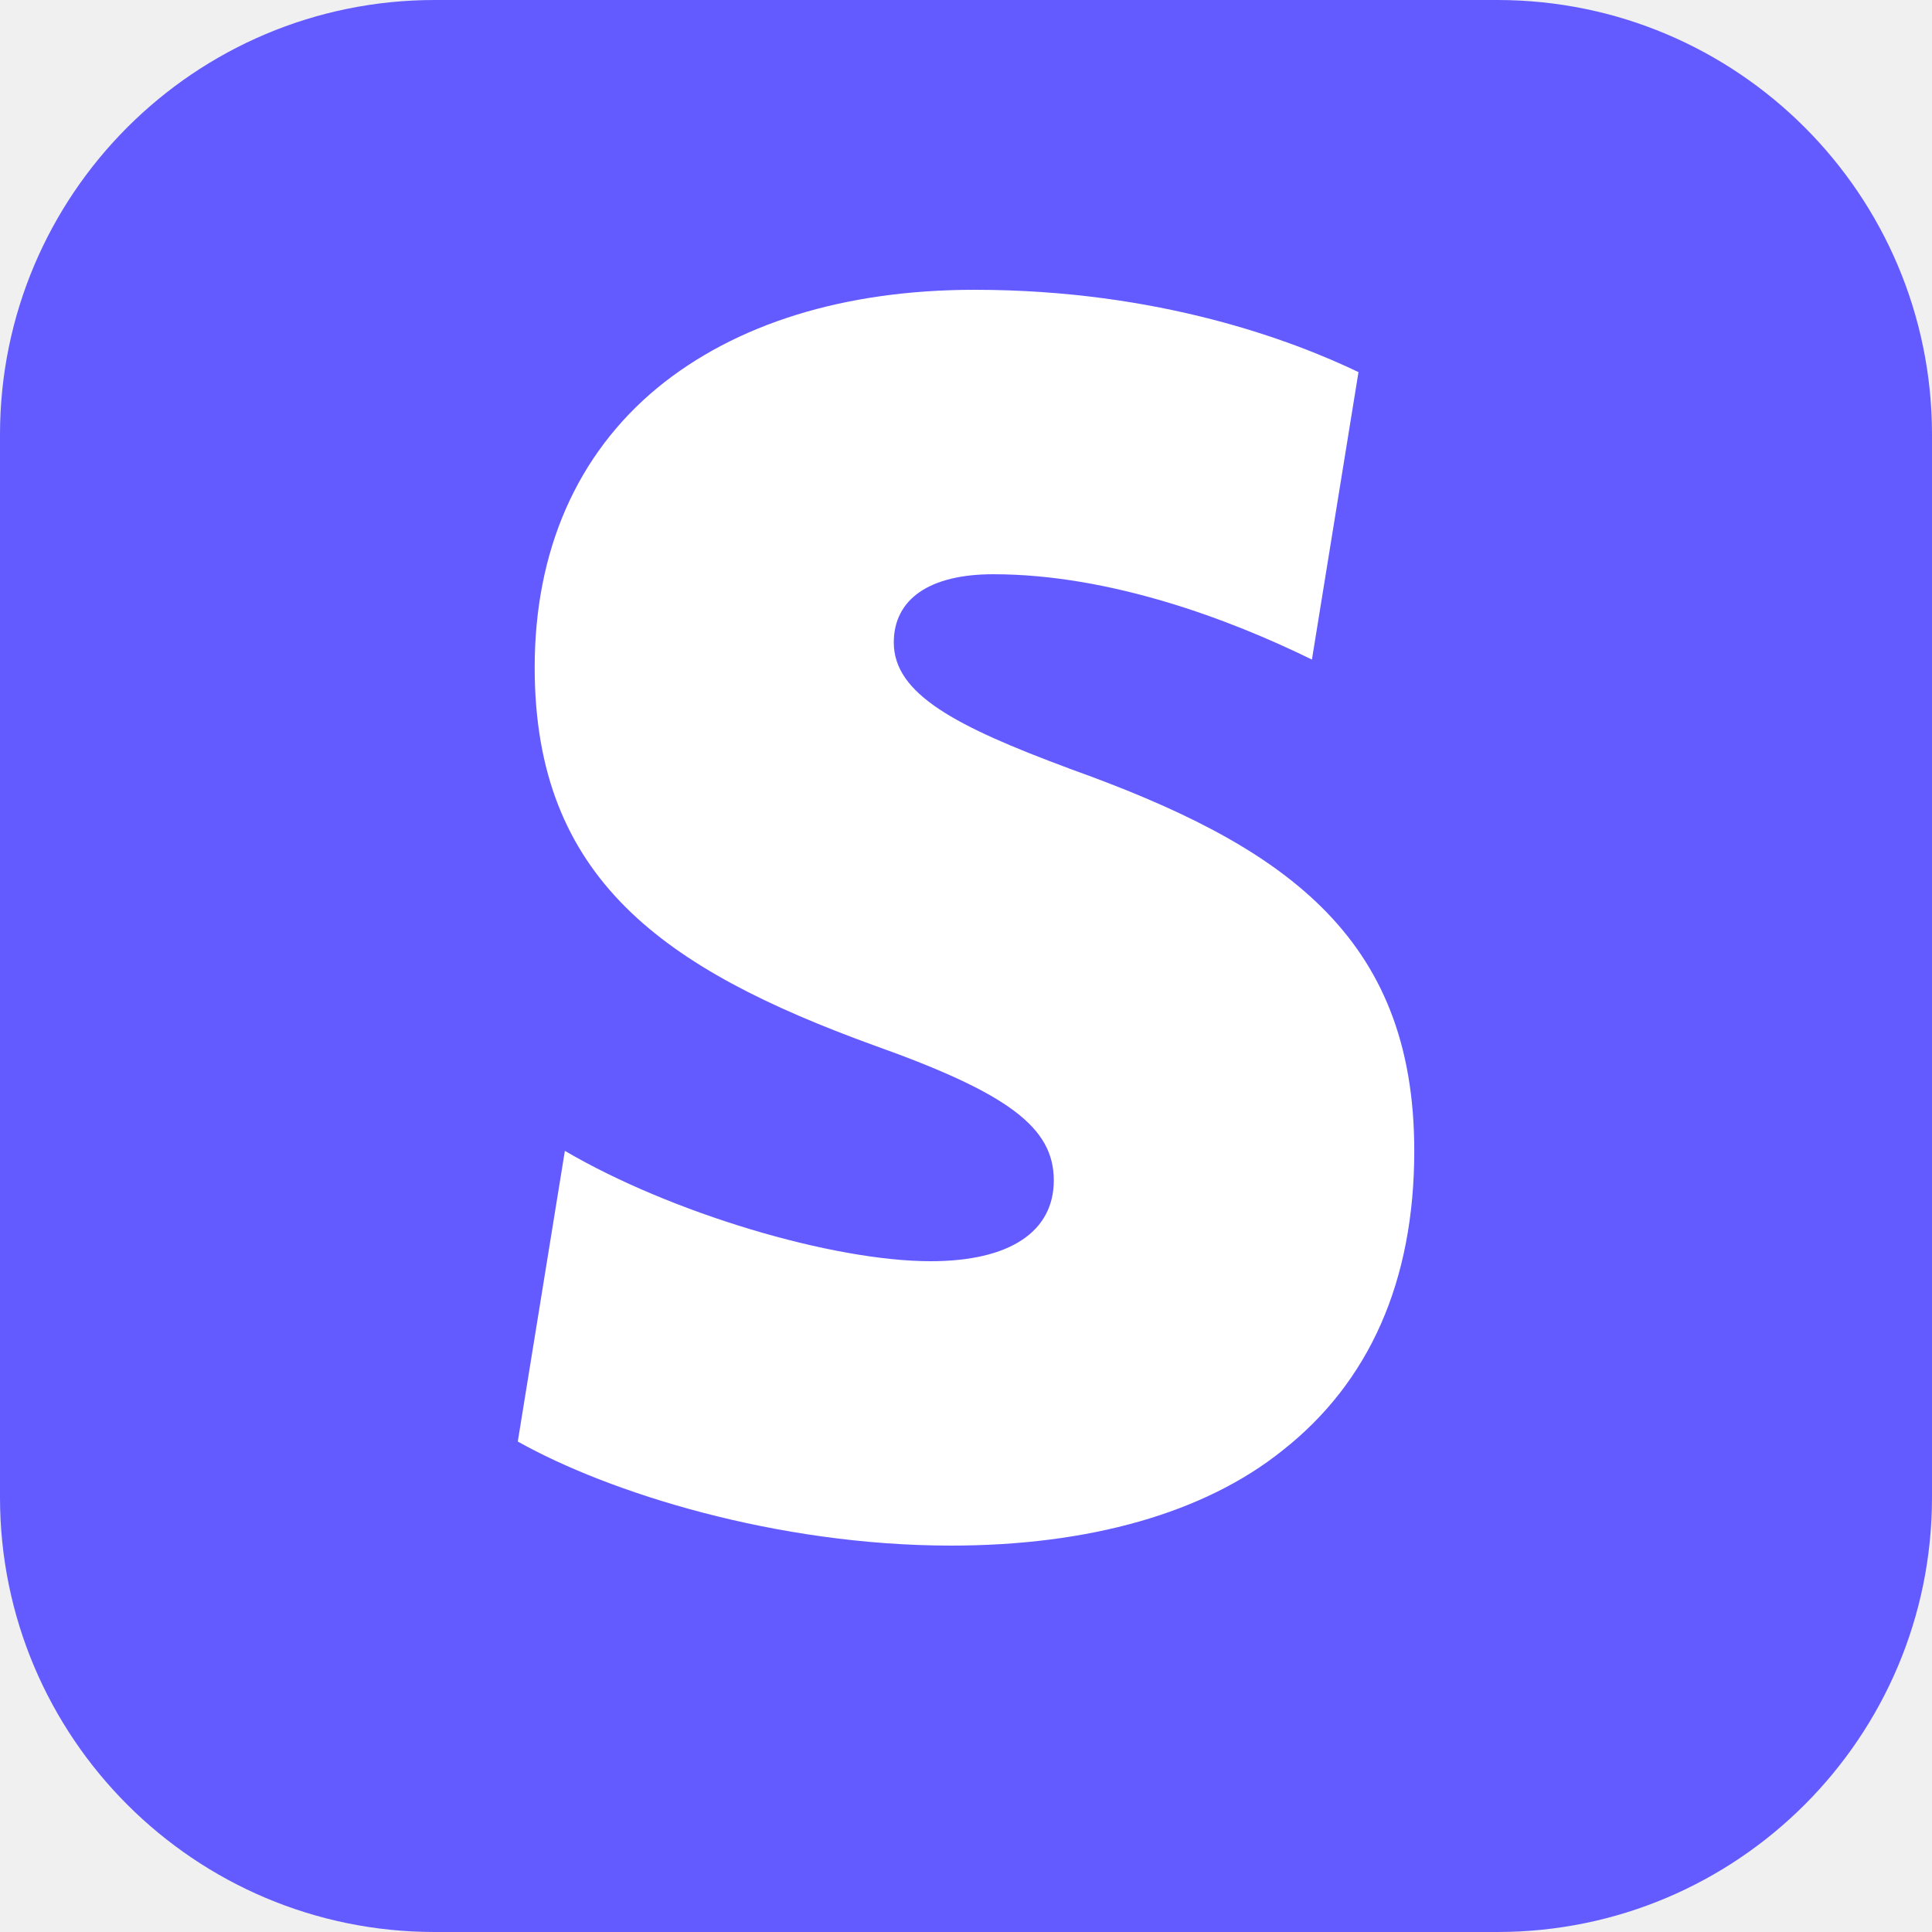
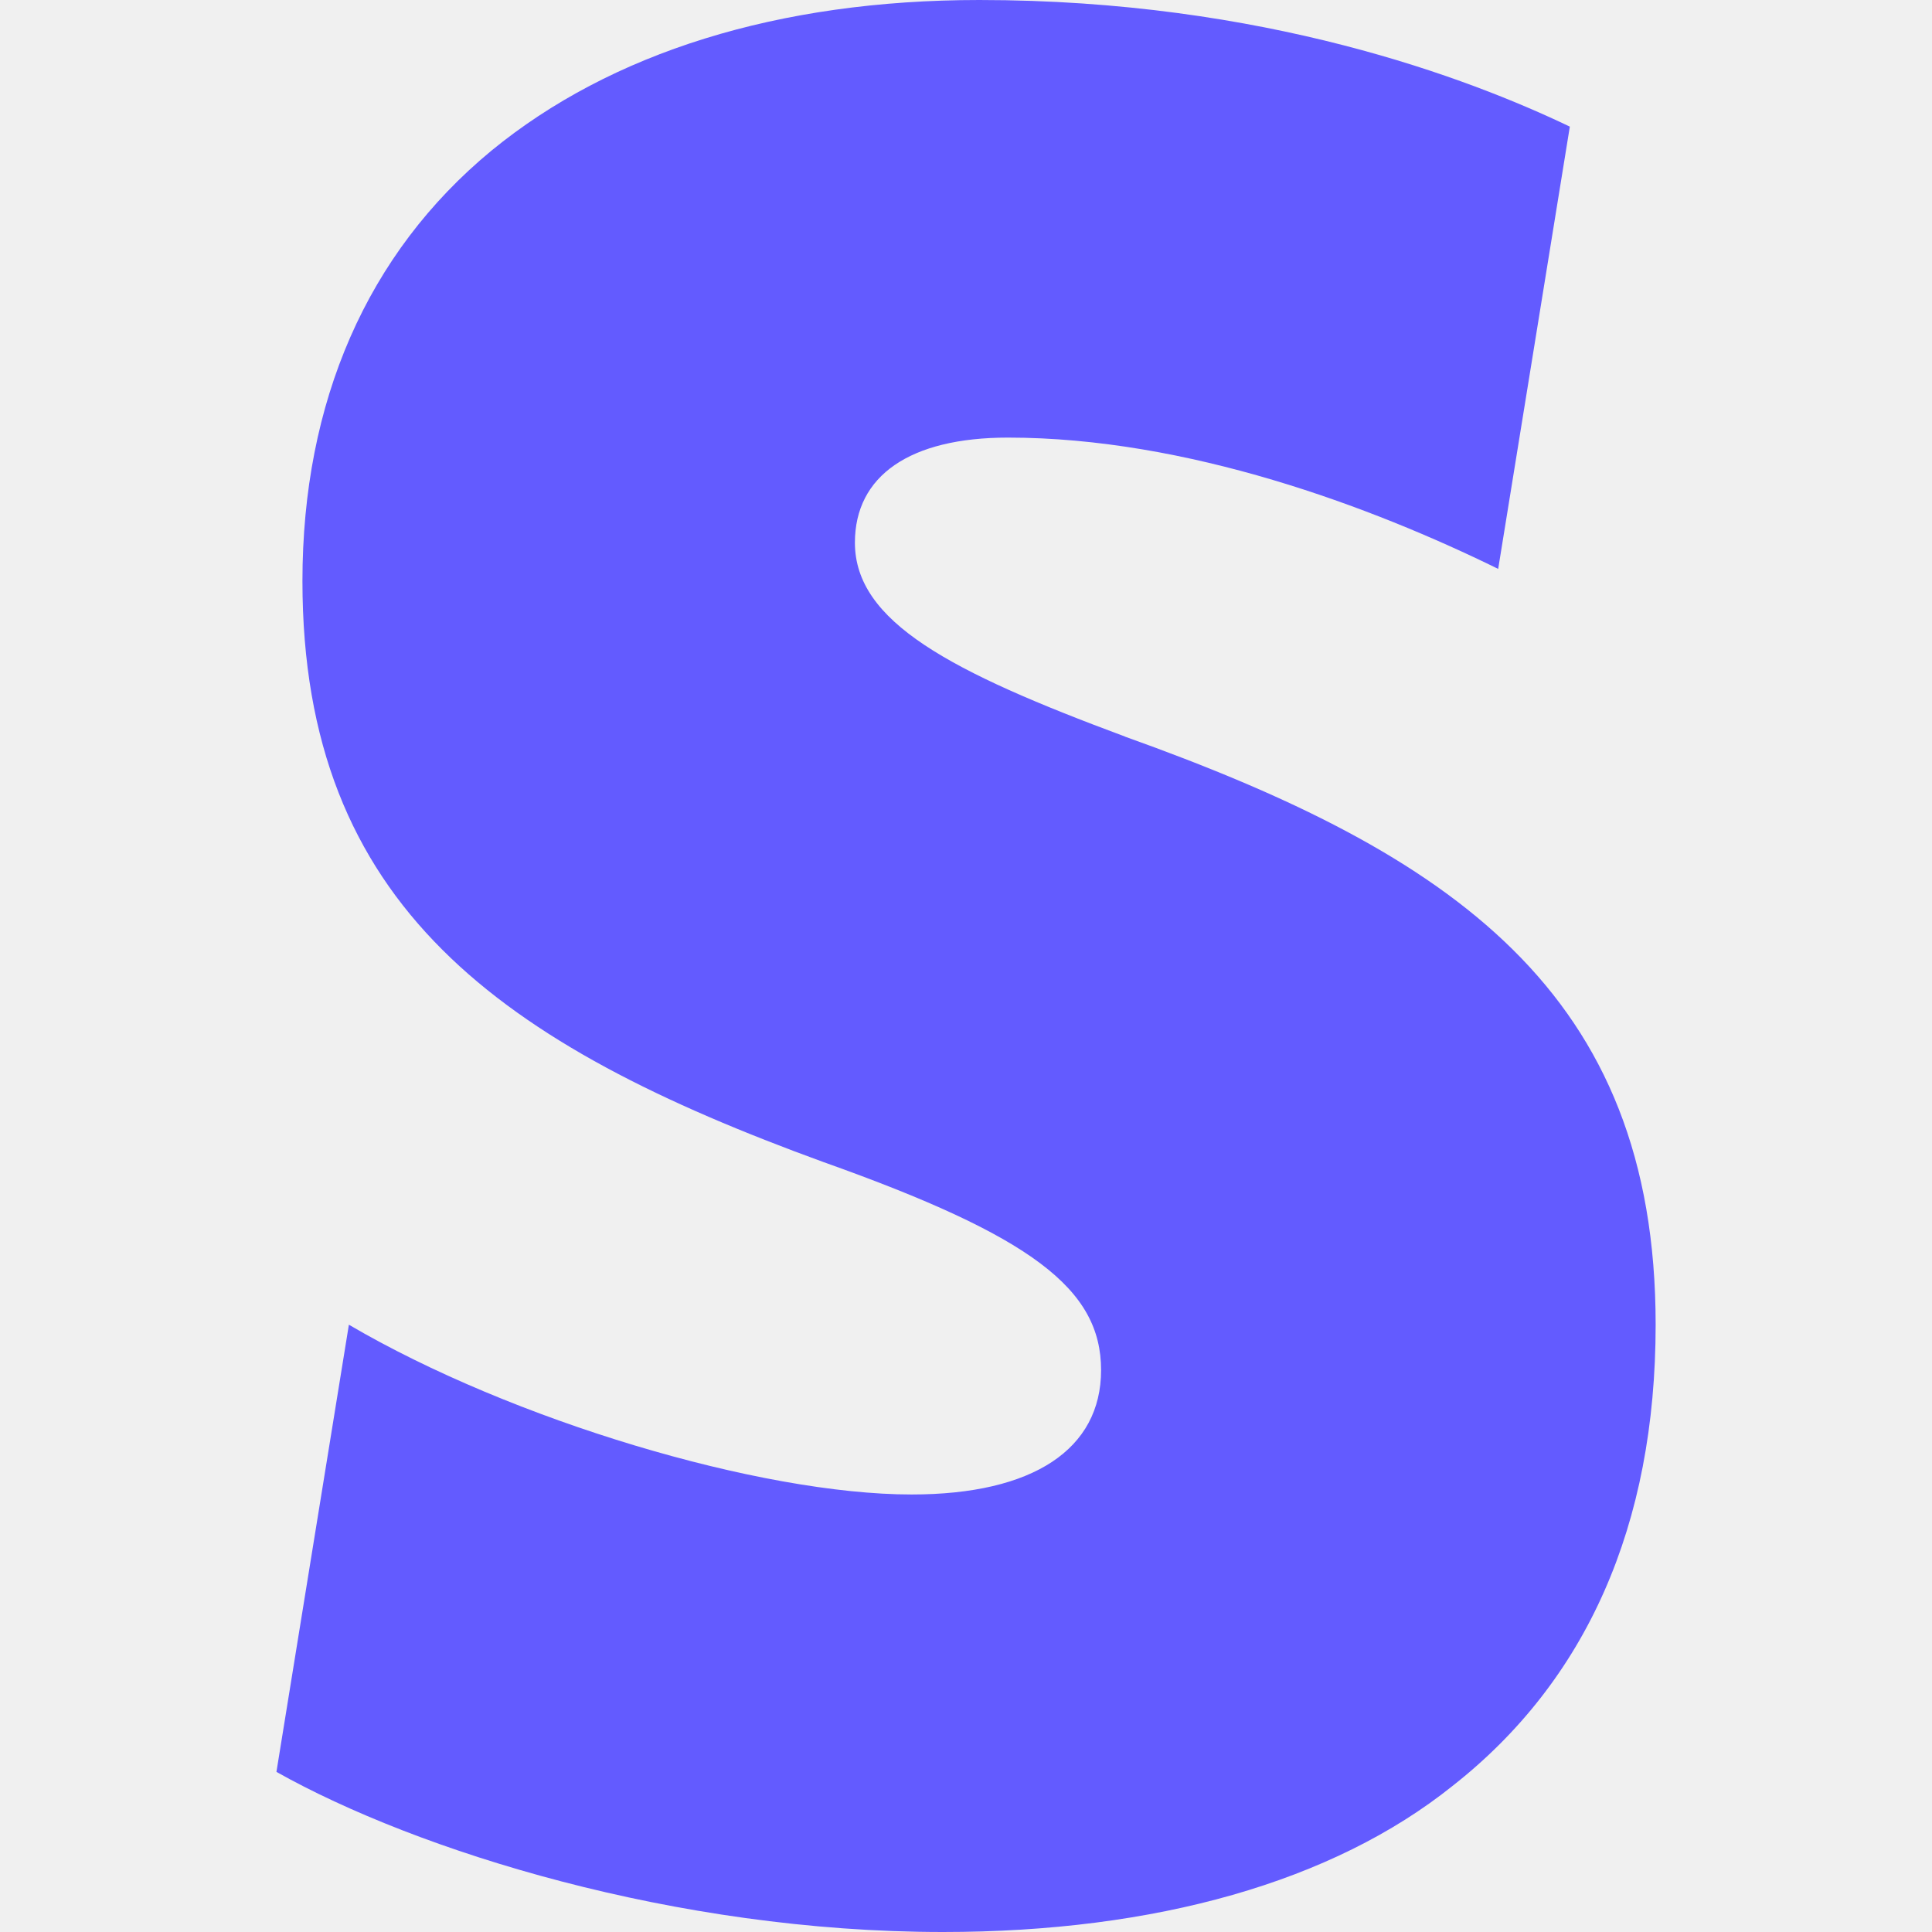
- <svg xmlns="http://www.w3.org/2000/svg" viewBox="0 0 24 24">
-   <rect width="24" height="24" rx="5.4" fill="#635BFF" />
-   <path fill="#fff" transform="translate(4.2 3.6) scale(0.65)" d="M13.976 9.15c-2.172-.806-3.356-1.426-3.356-2.409 0-.831.683-1.305 1.901-1.305 2.227 0 4.515.858 6.09 1.631l.89-5.494C18.252.975 15.697 0 12.165 0 9.667 0 7.589.654 6.104 1.872 4.56 3.147 3.757 4.992 3.757 7.218c0 4.039 2.467 5.76 6.476 7.219 2.585.92 3.445 1.574 3.445 2.583 0 .98-.84 1.545-2.354 1.545-1.875 0-4.965-.921-6.99-2.109l-.9 5.555C5.175 22.99 8.385 24 11.714 24c2.641 0 4.843-.624 6.328-1.813 1.664-1.305 2.525-3.236 2.525-5.732 0-4.128-2.524-5.851-6.594-7.305h.003z" />
+ <svg xmlns="http://www.w3.org/2000/svg" fill="#635BFF" role="img" viewBox="0 0 24 24">
+   <path d="M13.976 9.15c-2.172-.806-3.356-1.426-3.356-2.409 0-.831.683-1.305 1.901-1.305 2.227 0 4.515.858 6.09 1.631l.89-5.494C18.252.975 15.697 0 12.165 0 9.667 0 7.589.654 6.104 1.872 4.56 3.147 3.757 4.992 3.757 7.218c0 4.039 2.467 5.76 6.476 7.219 2.585.92 3.445 1.574 3.445 2.583 0 .98-.84 1.545-2.354 1.545-1.875 0-4.965-.921-6.99-2.109l-.9 5.555C5.175 22.99 8.385 24 11.714 24c2.641 0 4.843-.624 6.328-1.813 1.664-1.305 2.525-3.236 2.525-5.732 0-4.128-2.524-5.851-6.594-7.305h.003z" />
</svg>
